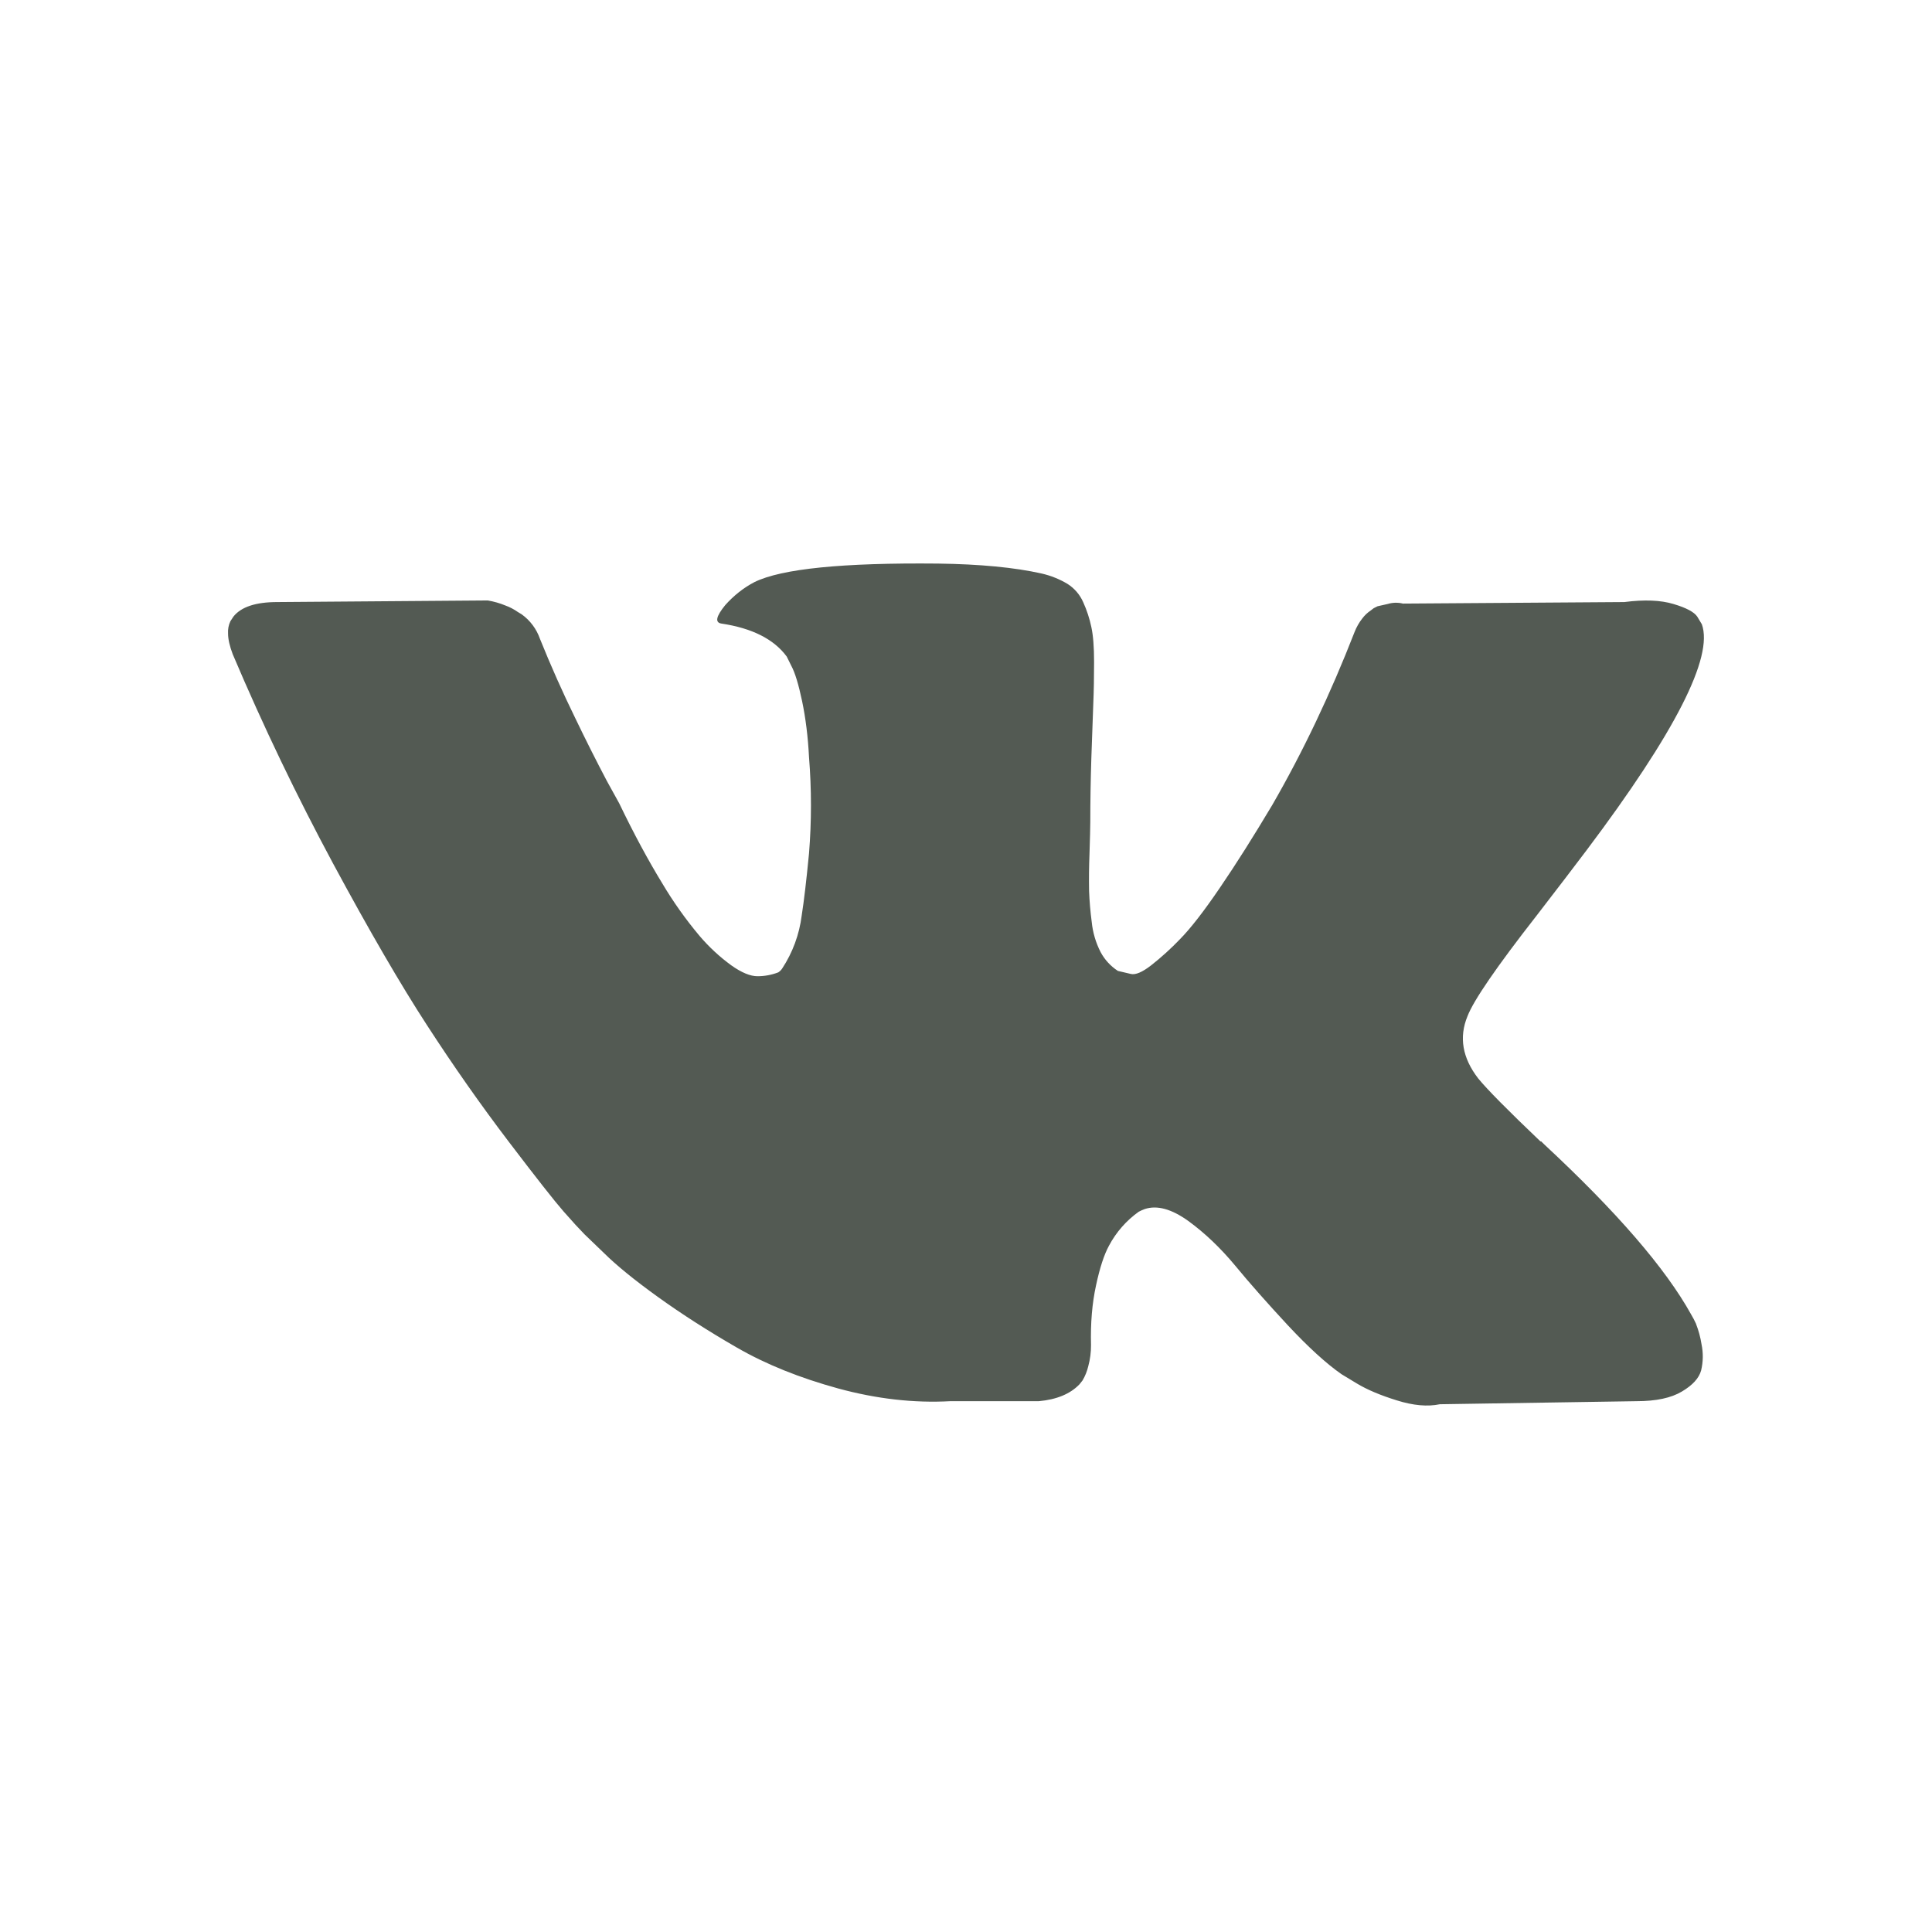
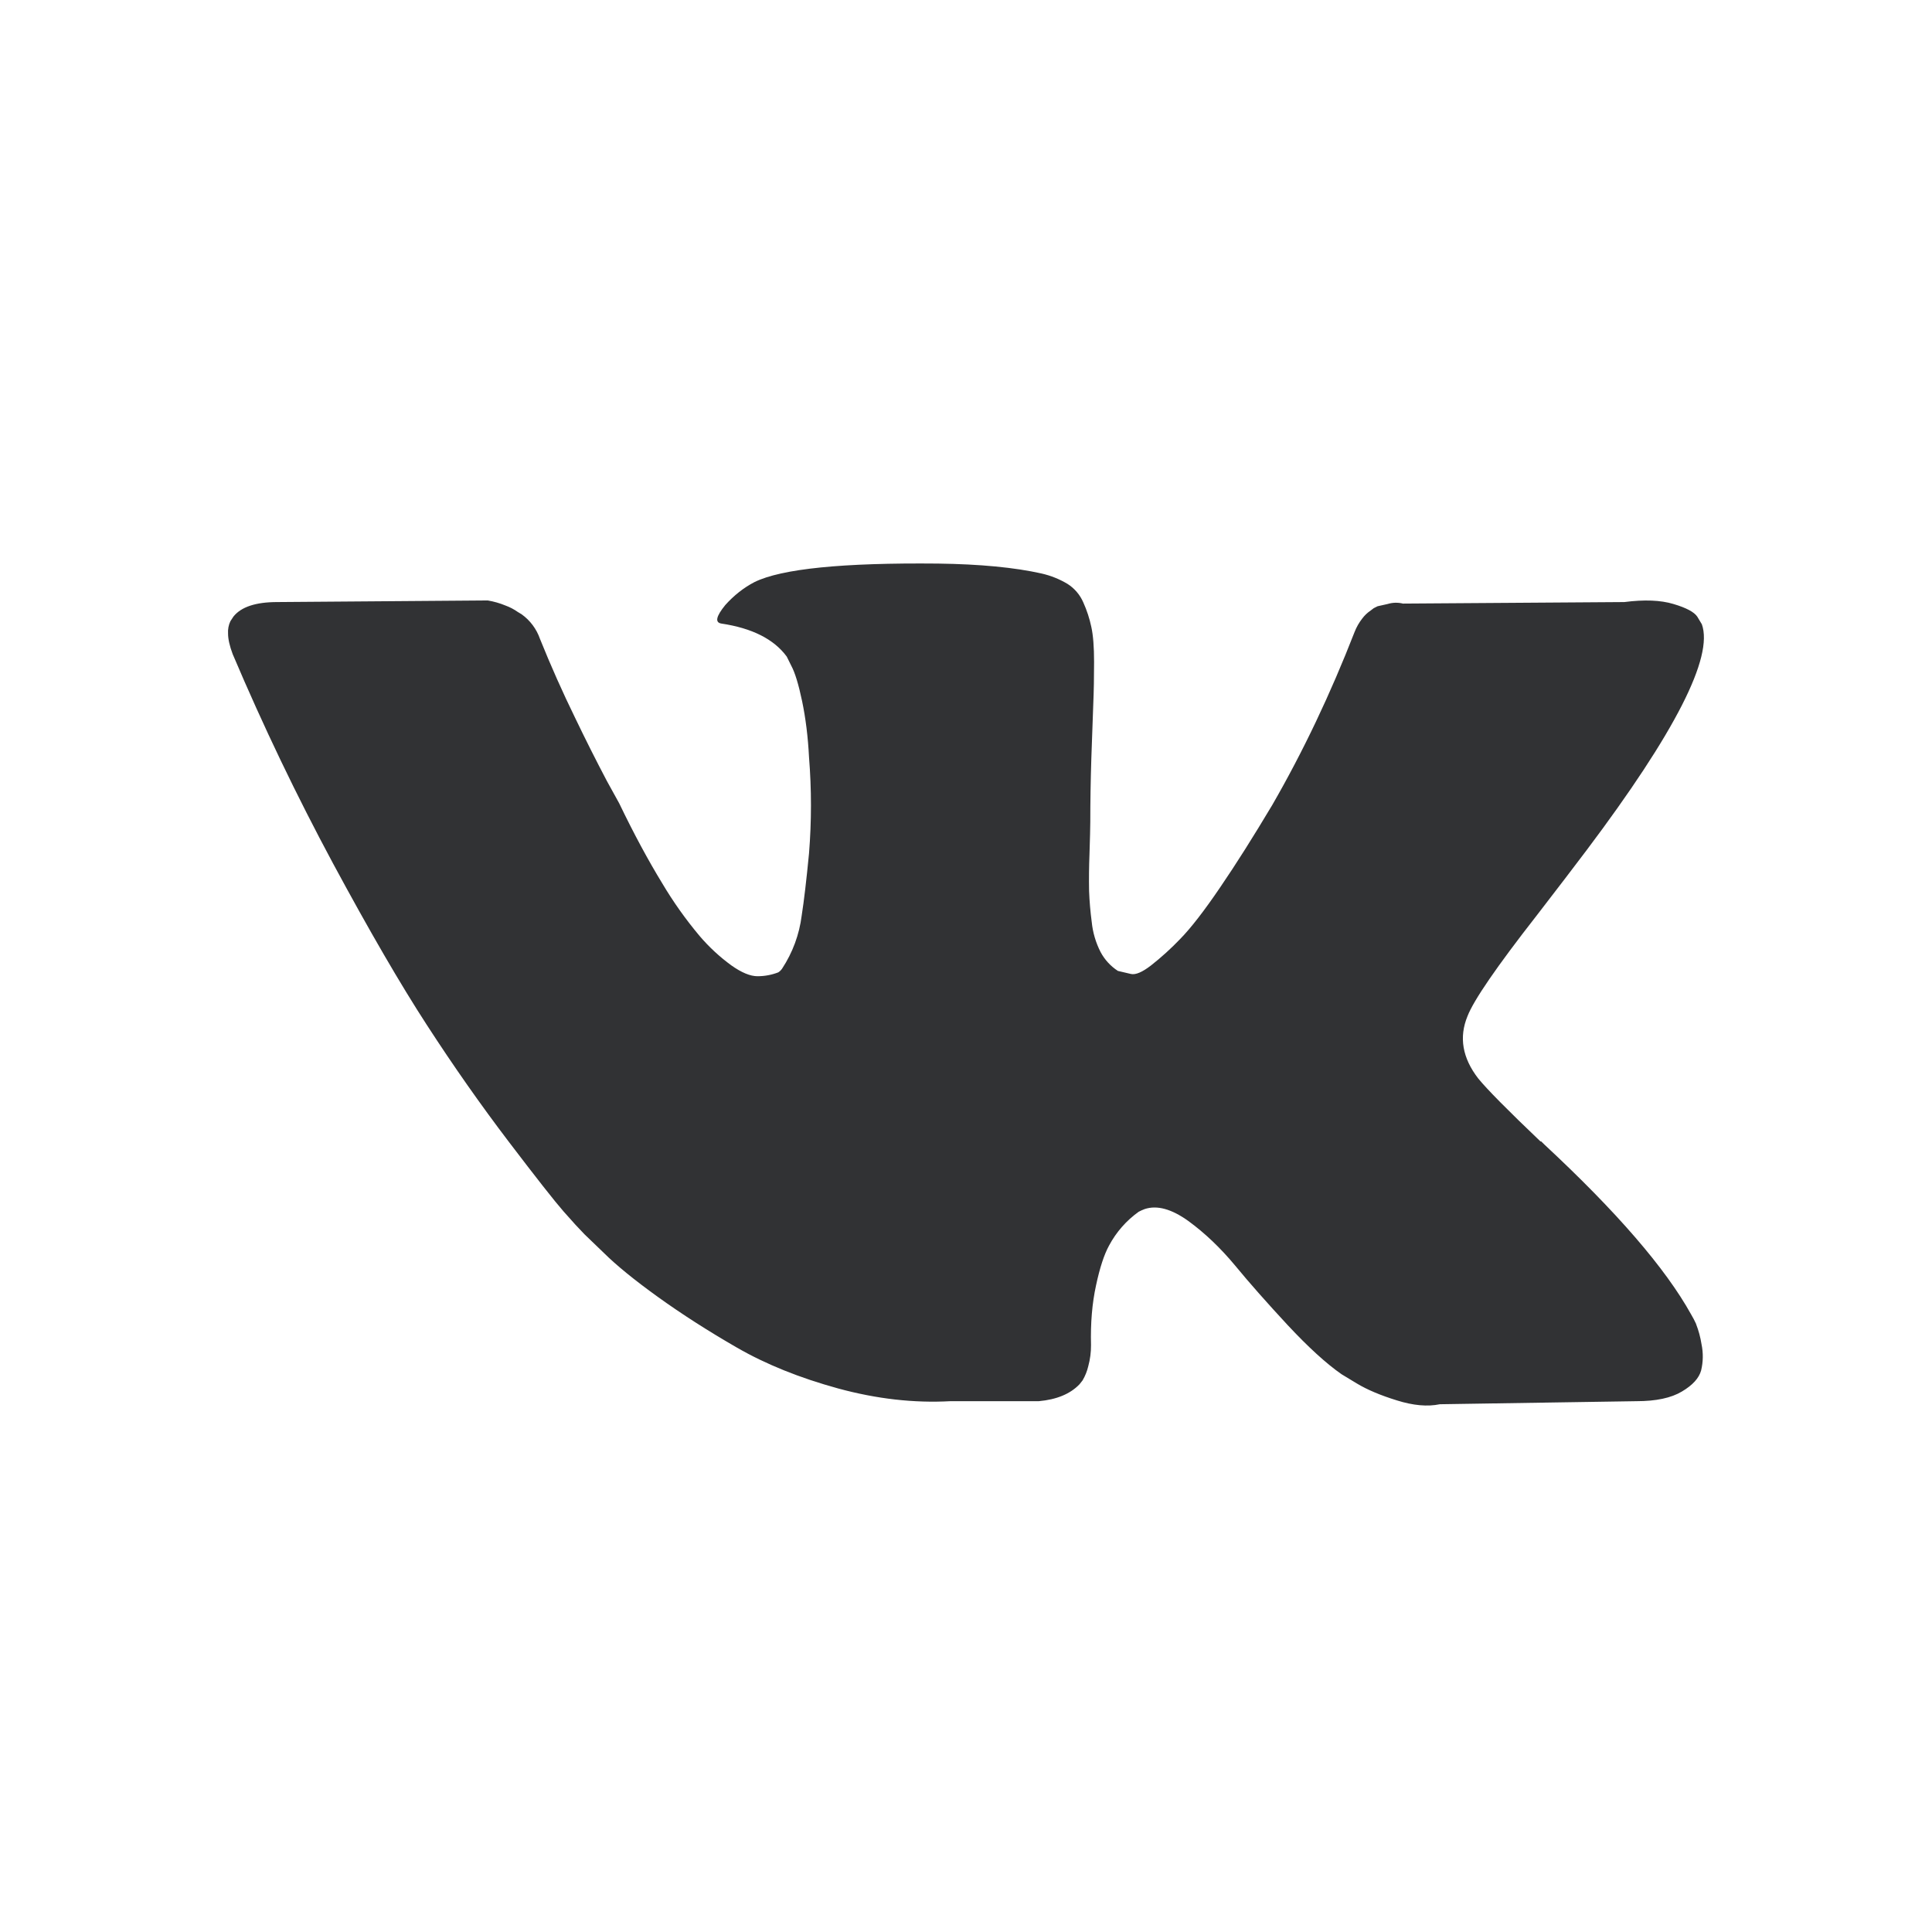
<svg xmlns="http://www.w3.org/2000/svg" viewBox="0 0 24 24" id="vk">
-   <path style="fill: #535a53;" d="M21.07 16.447a1.256 1.256 0 0 0-.063-.12c-.318-.573-.926-1.276-1.823-2.11l-.019-.019-.01-.009-.009-.01h-.01c-.407-.388-.665-.649-.773-.782-.197-.255-.241-.513-.133-.774.076-.197.362-.614.859-1.25.26-.337.467-.608.62-.811 1.101-1.464 1.578-2.4 1.432-2.807l-.057-.095c-.038-.057-.137-.11-.296-.157-.159-.048-.363-.056-.61-.024l-2.75.019a.357.357 0 0 0-.19.005l-.125.028-.048.024-.038.029a.424.424 0 0 0-.105.1.655.655 0 0 0-.095.167c-.3.77-.64 1.486-1.022 2.148-.235.394-.451.736-.649 1.026-.197.29-.362.503-.496.64a3.462 3.462 0 0 1-.363.329c-.108.083-.19.118-.248.105a6.995 6.995 0 0 1-.162-.038.635.635 0 0 1-.215-.234 1.047 1.047 0 0 1-.11-.373 4.104 4.104 0 0 1-.033-.386 8.076 8.076 0 0 1 .005-.458c.006-.198.01-.331.01-.401 0-.242.004-.505.013-.788l.024-.673c.007-.165.01-.34.01-.525 0-.184-.011-.33-.034-.434a1.486 1.486 0 0 0-.1-.306.514.514 0 0 0-.195-.229 1.103 1.103 0 0 0-.32-.129c-.337-.076-.767-.117-1.289-.124-1.183-.012-1.944.064-2.281.23-.134.07-.255.165-.363.286-.114.14-.13.216-.048.229.382.057.653.194.812.41l.057.115c.045.083.09.229.134.439.044.21.073.442.086.697a7.43 7.43 0 0 1 0 1.193c-.032.33-.062.588-.091.773a1.548 1.548 0 0 1-.243.659.164.164 0 0 1-.048.047.715.715 0 0 1-.258.048c-.089 0-.197-.044-.324-.134a2.29 2.29 0 0 1-.396-.367 4.913 4.913 0 0 1-.464-.654c-.171-.28-.35-.61-.534-.993l-.153-.277a23.812 23.812 0 0 1-.391-.777 15 15 0 0 1-.44-.988.63.63 0 0 0-.228-.306l-.048-.029a.653.653 0 0 0-.153-.08 1.013 1.013 0 0 0-.22-.063l-2.615.02c-.267 0-.448.06-.544.18l-.038.058a.309.309 0 0 0-.029.153c0 .07.02.156.058.257.381.898.797 1.763 1.245 2.597.449.833.839 1.505 1.17 2.014.33.509.668.99 1.011 1.441.344.452.571.741.683.869.111.127.199.222.262.286l.239.23c.153.152.377.335.673.548.296.213.624.423.983.63.36.207.778.375 1.255.506.478.13.942.183 1.394.158h1.098c.222-.02.391-.09.506-.21l.038-.048a.633.633 0 0 0 .071-.177.97.97 0 0 0 .034-.262c-.007-.274.014-.52.062-.74.047-.22.101-.385.162-.496a1.22 1.22 0 0 1 .368-.42.623.623 0 0 1 .076-.034c.153-.05.332-.001.54.148.206.15.4.335.582.554.181.22.399.466.653.74.255.273.478.477.669.61l.19.115c.128.077.293.147.497.21.203.064.381.08.534.048l2.444-.038c.242 0 .43-.04.563-.12.134-.079.213-.167.239-.262a.74.74 0 0 0 .005-.325 1.198 1.198 0 0 0-.068-.252z">
+   <path fill="#313234" style="fill: #313234;" d="M21.07 16.447a1.256 1.256 0 0 0-.063-.12c-.318-.573-.926-1.276-1.823-2.11l-.019-.019-.01-.009-.009-.01h-.01c-.407-.388-.665-.649-.773-.782-.197-.255-.241-.513-.133-.774.076-.197.362-.614.859-1.25.26-.337.467-.608.62-.811 1.101-1.464 1.578-2.4 1.432-2.807l-.057-.095c-.038-.057-.137-.11-.296-.157-.159-.048-.363-.056-.61-.024l-2.75.019a.357.357 0 0 0-.19.005l-.125.028-.048.024-.038.029a.424.424 0 0 0-.105.1.655.655 0 0 0-.095.167c-.3.77-.64 1.486-1.022 2.148-.235.394-.451.736-.649 1.026-.197.29-.362.503-.496.64a3.462 3.462 0 0 1-.363.329c-.108.083-.19.118-.248.105a6.995 6.995 0 0 1-.162-.038.635.635 0 0 1-.215-.234 1.047 1.047 0 0 1-.11-.373 4.104 4.104 0 0 1-.033-.386 8.076 8.076 0 0 1 .005-.458c.006-.198.01-.331.01-.401 0-.242.004-.505.013-.788l.024-.673c.007-.165.01-.34.01-.525 0-.184-.011-.33-.034-.434a1.486 1.486 0 0 0-.1-.306.514.514 0 0 0-.195-.229 1.103 1.103 0 0 0-.32-.129c-.337-.076-.767-.117-1.289-.124-1.183-.012-1.944.064-2.281.23-.134.07-.255.165-.363.286-.114.14-.13.216-.048.229.382.057.653.194.812.41l.057.115c.045.083.09.229.134.439.044.21.073.442.086.697a7.43 7.43 0 0 1 0 1.193c-.032.33-.062.588-.091.773a1.548 1.548 0 0 1-.243.659.164.164 0 0 1-.048.047.715.715 0 0 1-.258.048c-.089 0-.197-.044-.324-.134a2.29 2.29 0 0 1-.396-.367 4.913 4.913 0 0 1-.464-.654c-.171-.28-.35-.61-.534-.993l-.153-.277a23.812 23.812 0 0 1-.391-.777 15 15 0 0 1-.44-.988.63.63 0 0 0-.228-.306l-.048-.029a.653.653 0 0 0-.153-.08 1.013 1.013 0 0 0-.22-.063l-2.615.02c-.267 0-.448.06-.544.18l-.038.058a.309.309 0 0 0-.029.153c0 .07.02.156.058.257.381.898.797 1.763 1.245 2.597.449.833.839 1.505 1.17 2.014.33.509.668.99 1.011 1.441.344.452.571.741.683.869.111.127.199.222.262.286l.239.23c.153.152.377.335.673.548.296.213.624.423.983.63.36.207.778.375 1.255.506.478.13.942.183 1.394.158h1.098c.222-.02.391-.09.506-.21l.038-.048a.633.633 0 0 0 .071-.177.97.97 0 0 0 .034-.262c-.007-.274.014-.52.062-.74.047-.22.101-.385.162-.496a1.22 1.22 0 0 1 .368-.42.623.623 0 0 1 .076-.034c.153-.05.332-.001.54.148.206.15.4.335.582.554.181.22.399.466.653.74.255.273.478.477.669.61l.19.115c.128.077.293.147.497.21.203.064.381.08.534.048l2.444-.038c.242 0 .43-.04.563-.12.134-.079.213-.167.239-.262a.74.74 0 0 0 .005-.325 1.198 1.198 0 0 0-.068-.252z">
    </path>
</svg>
